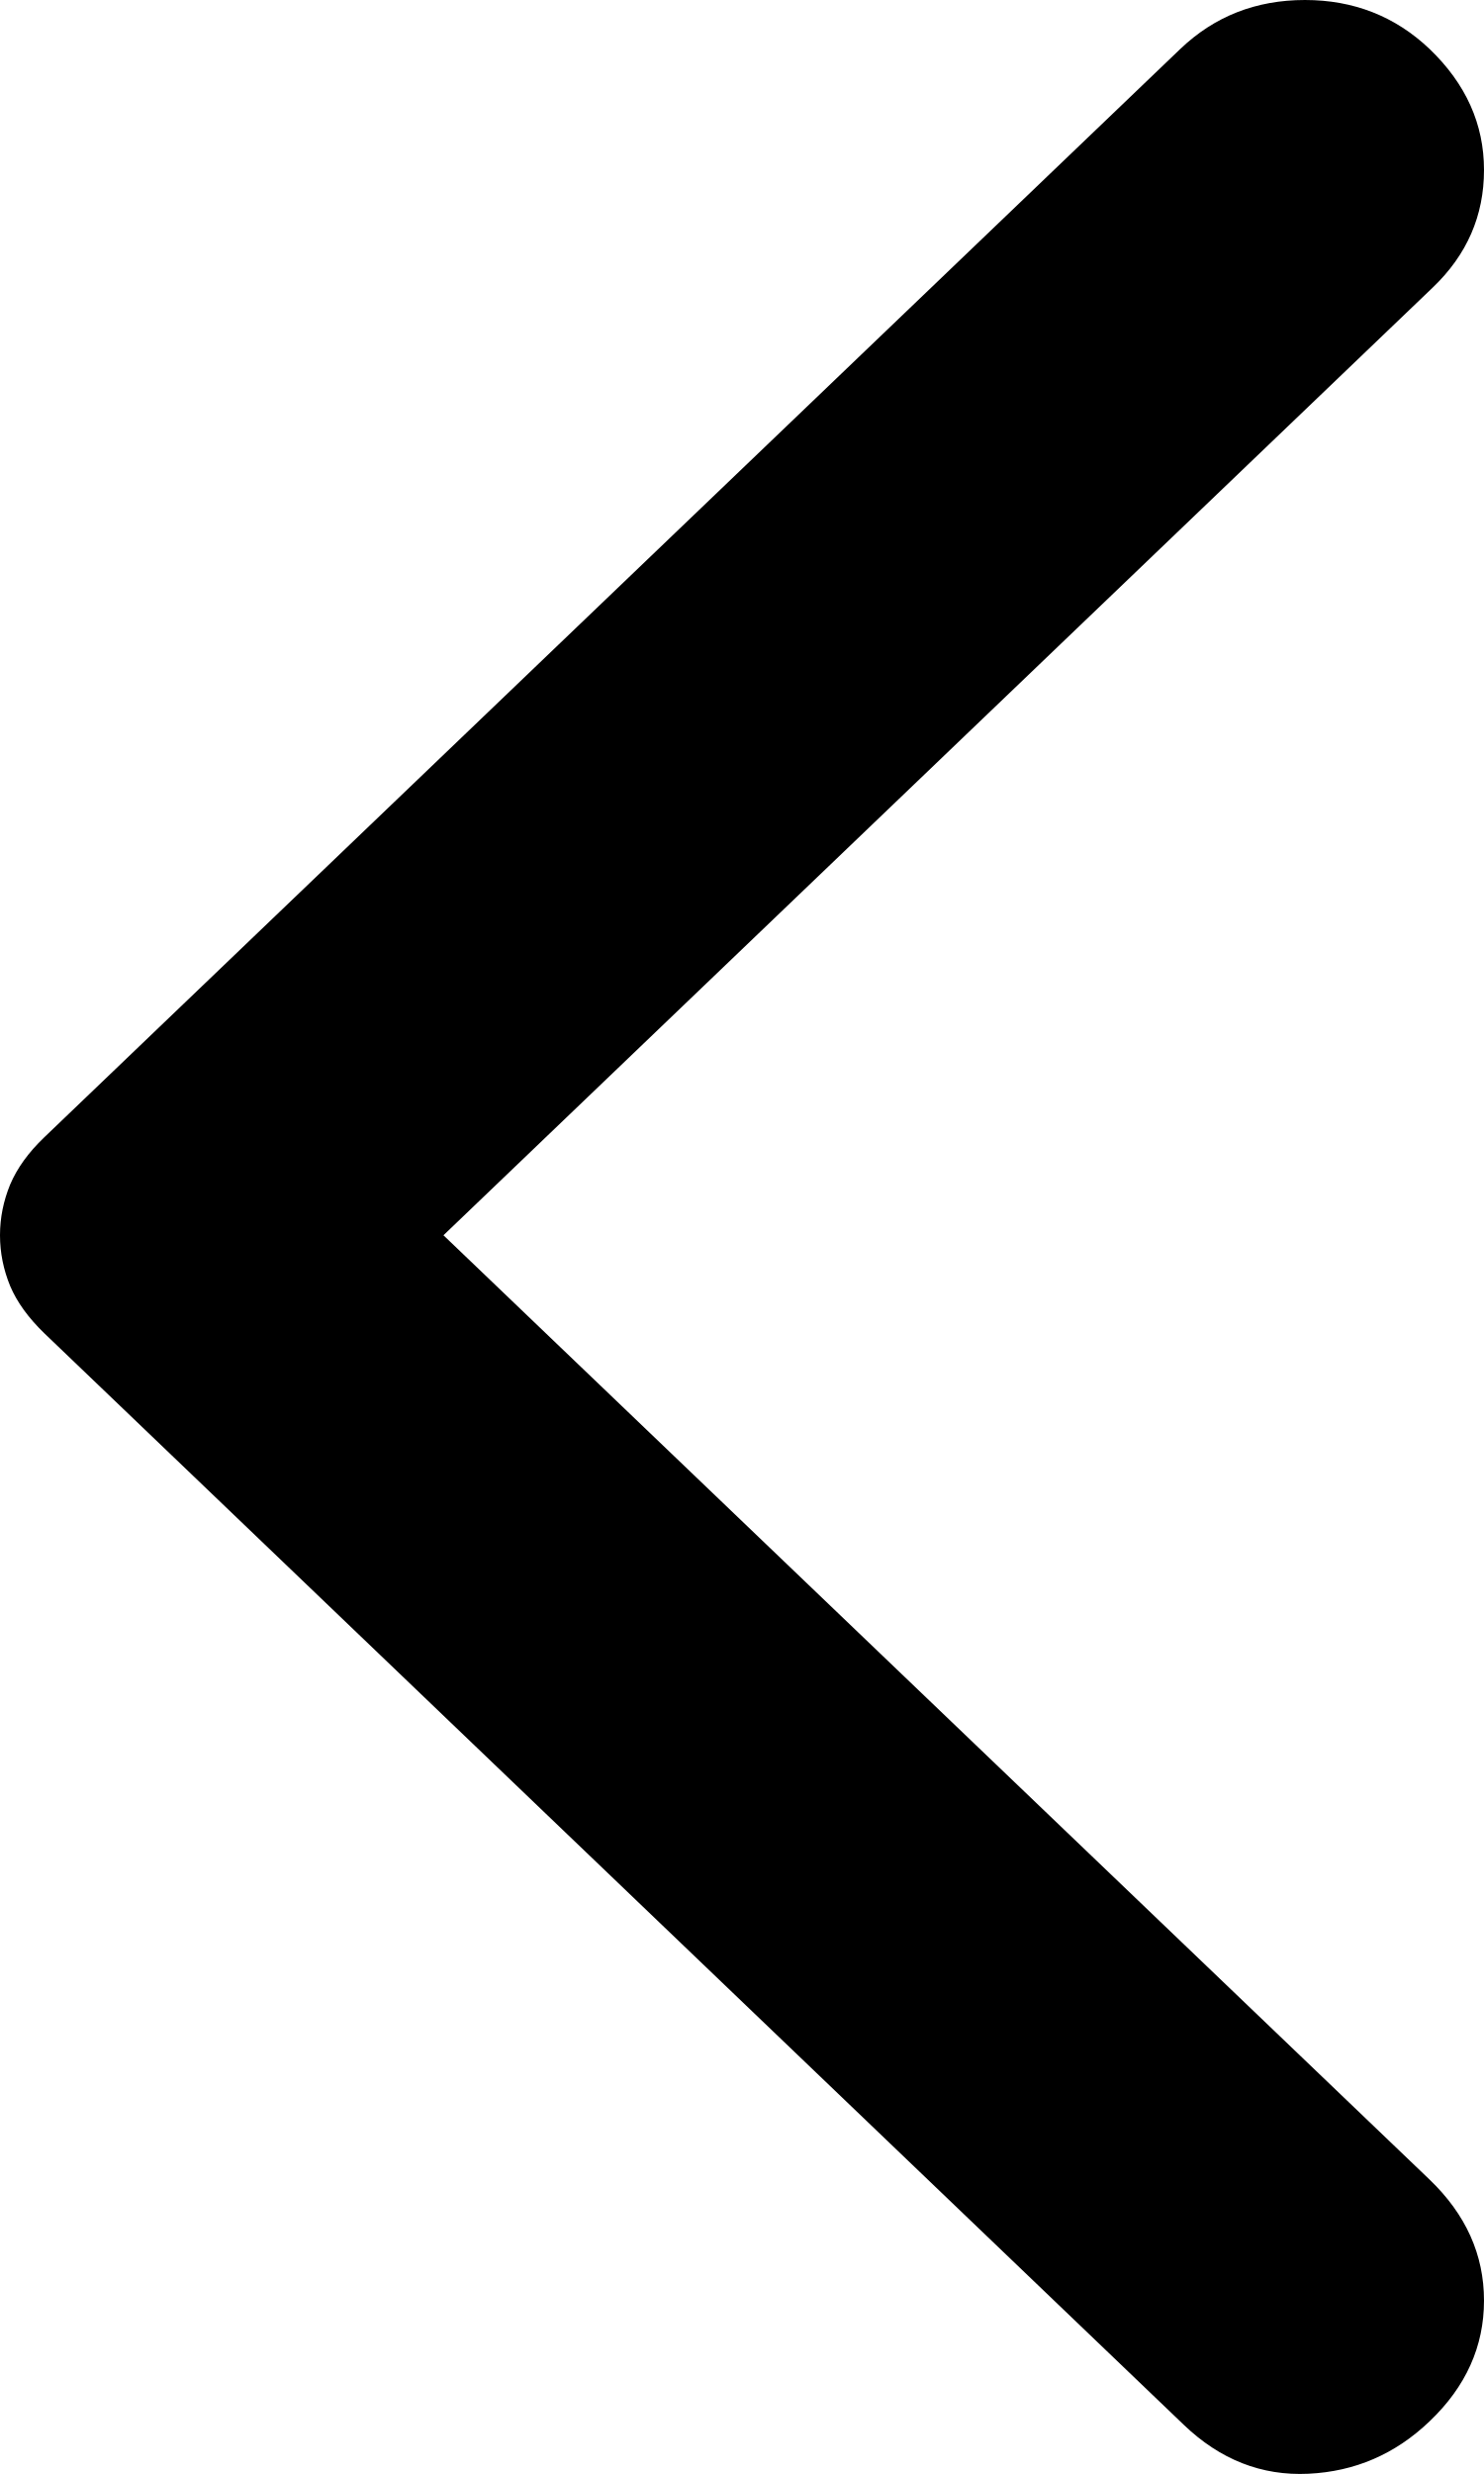
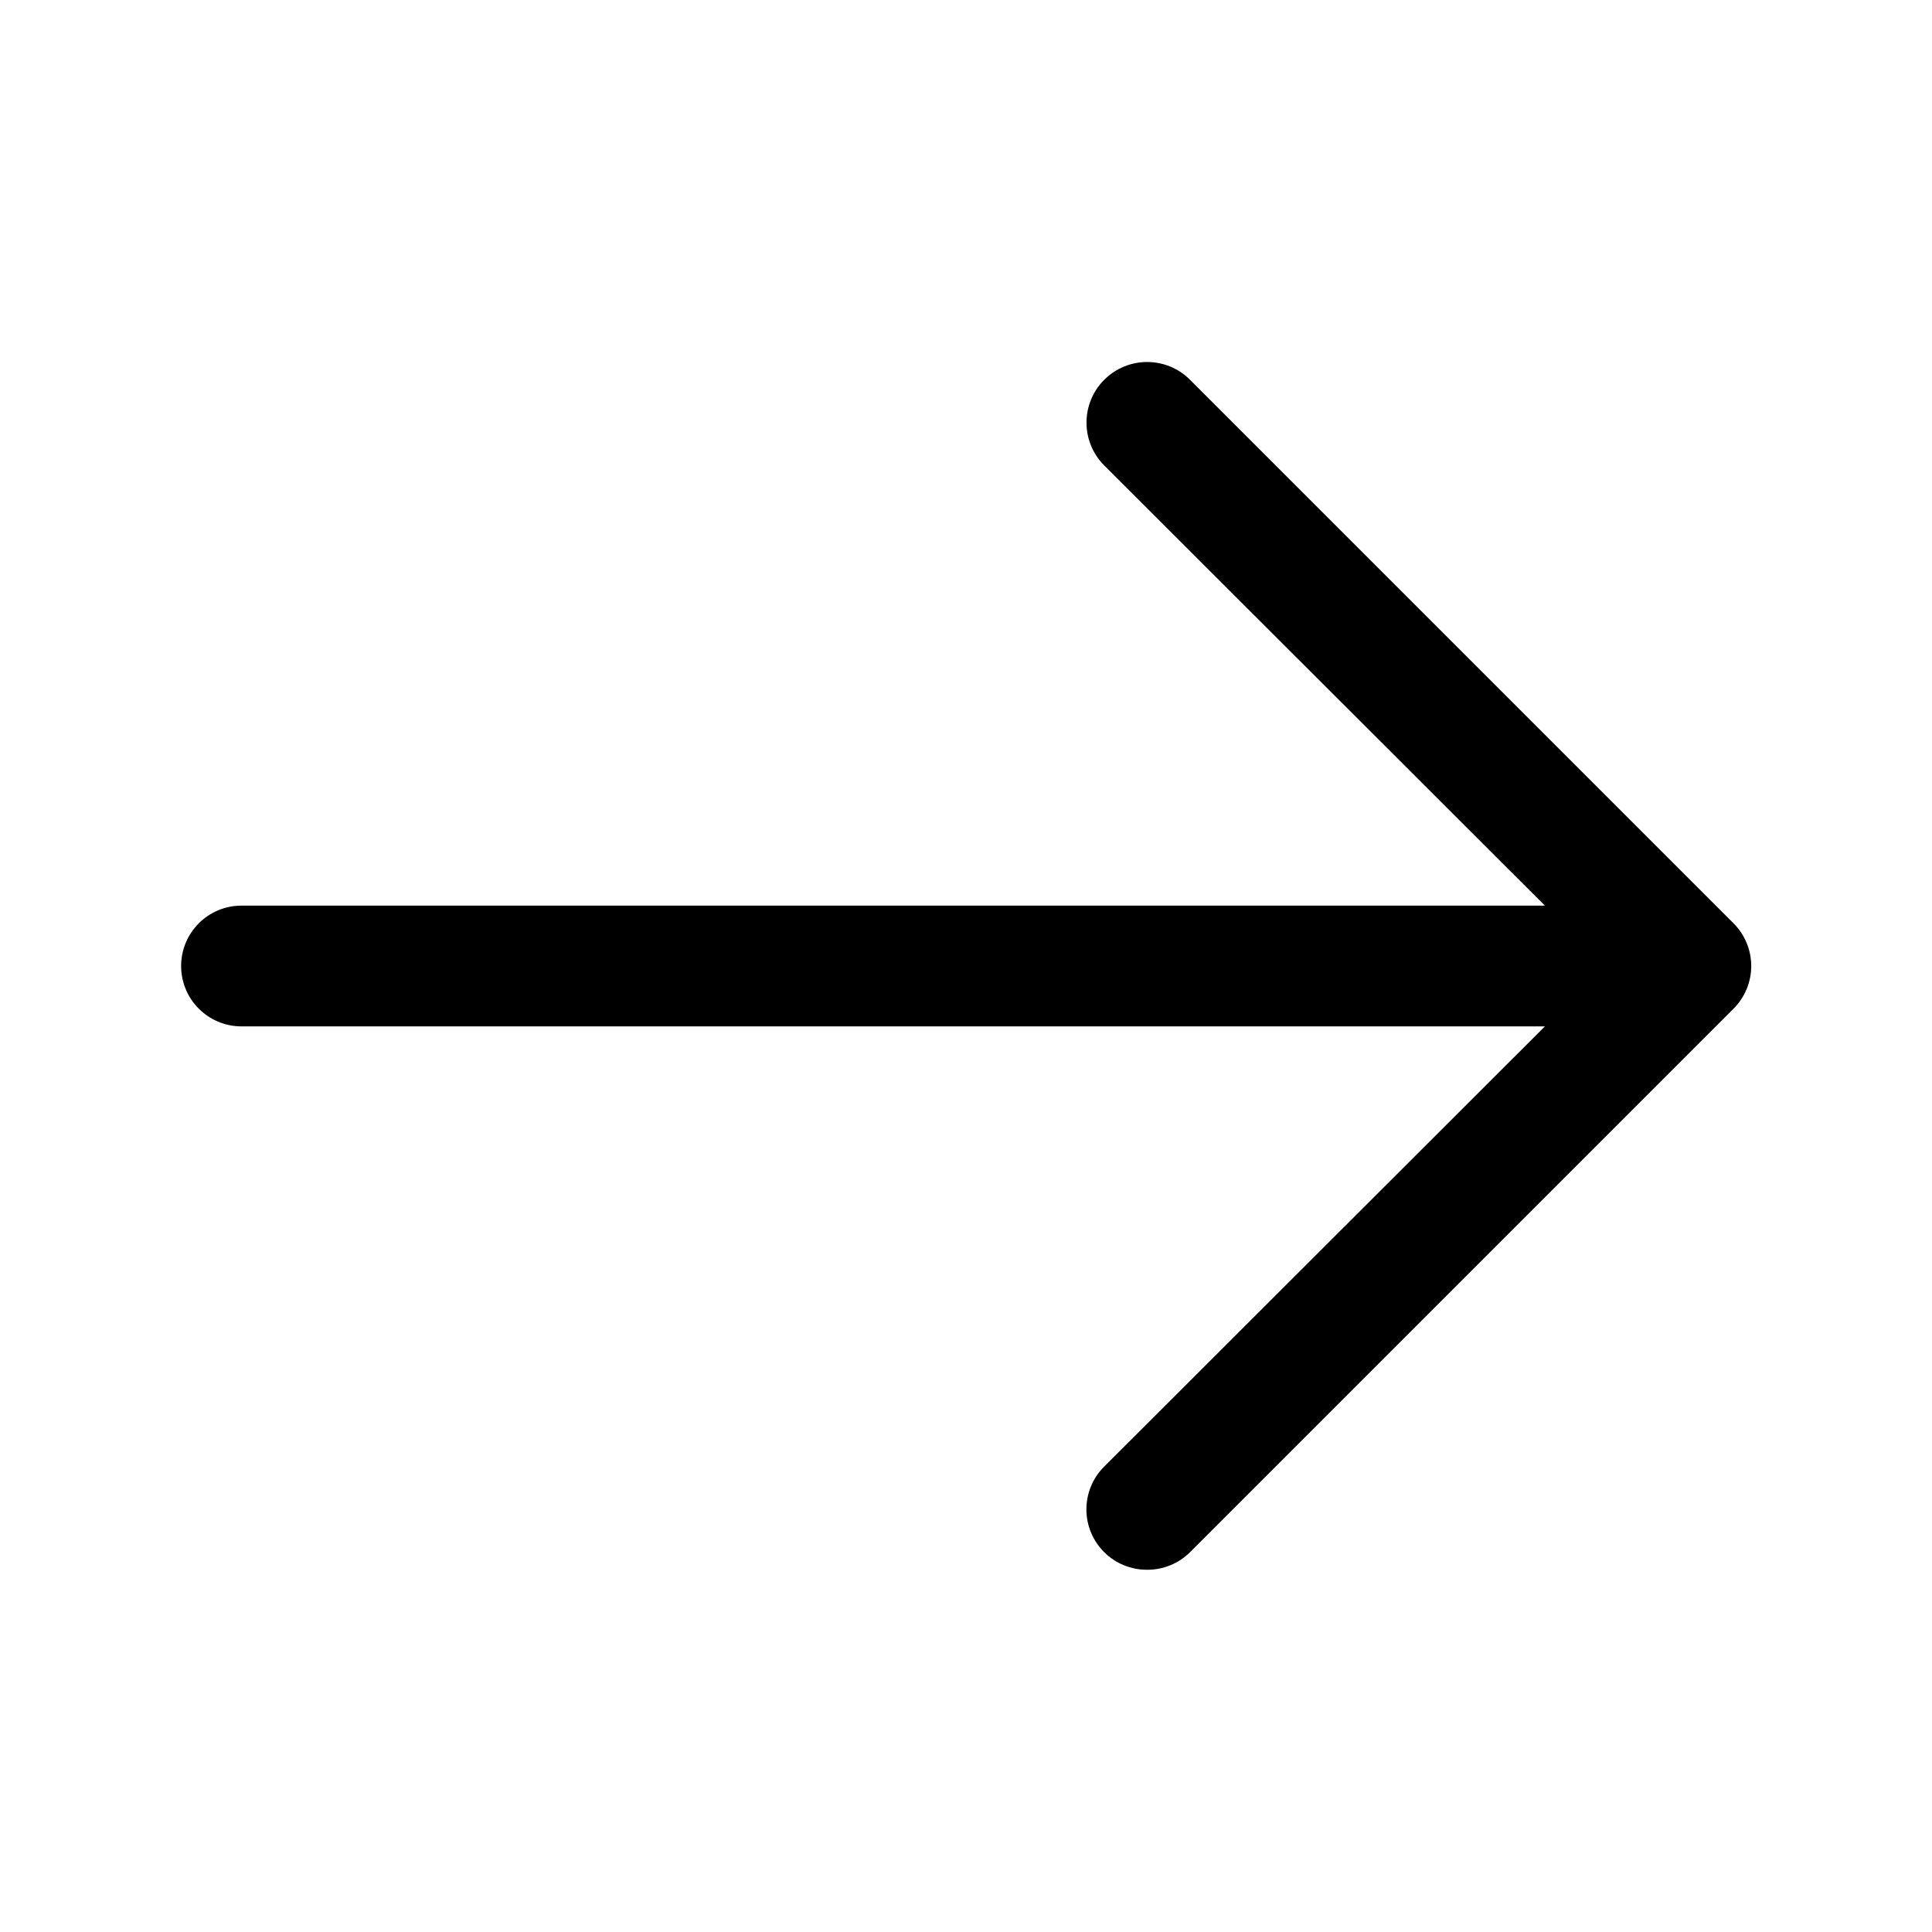
- <svg xmlns="http://www.w3.org/2000/svg" viewBox="0 0 6 10">
-   <path d="M5.78 9.787C5.927 9.647 6 9.484 6 9.299C6 9.114 5.927 8.951 5.78 8.81L1.793 4.993L5.793 1.162C5.931 1.03 6 0.872 6 0.687C6 0.502 5.927 0.339 5.78 0.198C5.641 0.066 5.473 4.60364e-08 5.276 6.33241e-08C5.078 8.06119e-08 4.91 0.066 4.772 0.198L0.179 4.597C0.115 4.658 0.069 4.722 0.041 4.788C0.014 4.854 -5.23348e-07 4.922 -5.17177e-07 4.993C-5.11006e-07 5.064 0.014 5.132 0.041 5.198C0.069 5.264 0.115 5.327 0.179 5.389L4.786 9.801C4.933 9.942 5.101 10.008 5.29 9.999C5.478 9.99 5.641 9.92 5.78 9.787Z" />
+ <svg xmlns="http://www.w3.org/2000/svg" viewBox="0 0 32 32">
+   <path d="M19,26a1,1,0,0,1-.71-.29,1,1,0,0,1,0-1.42L26.59,16l-8.3-8.29a1,1,0,0,1,1.42-1.42l9,9a1,1,0,0,1,0,1.42l-9,9A1,1,0,0,1,19,26Z M28,17H4a1,1,0,0,1,0-2H28a1,1,0,0,1,0,2Z" />
</svg>
